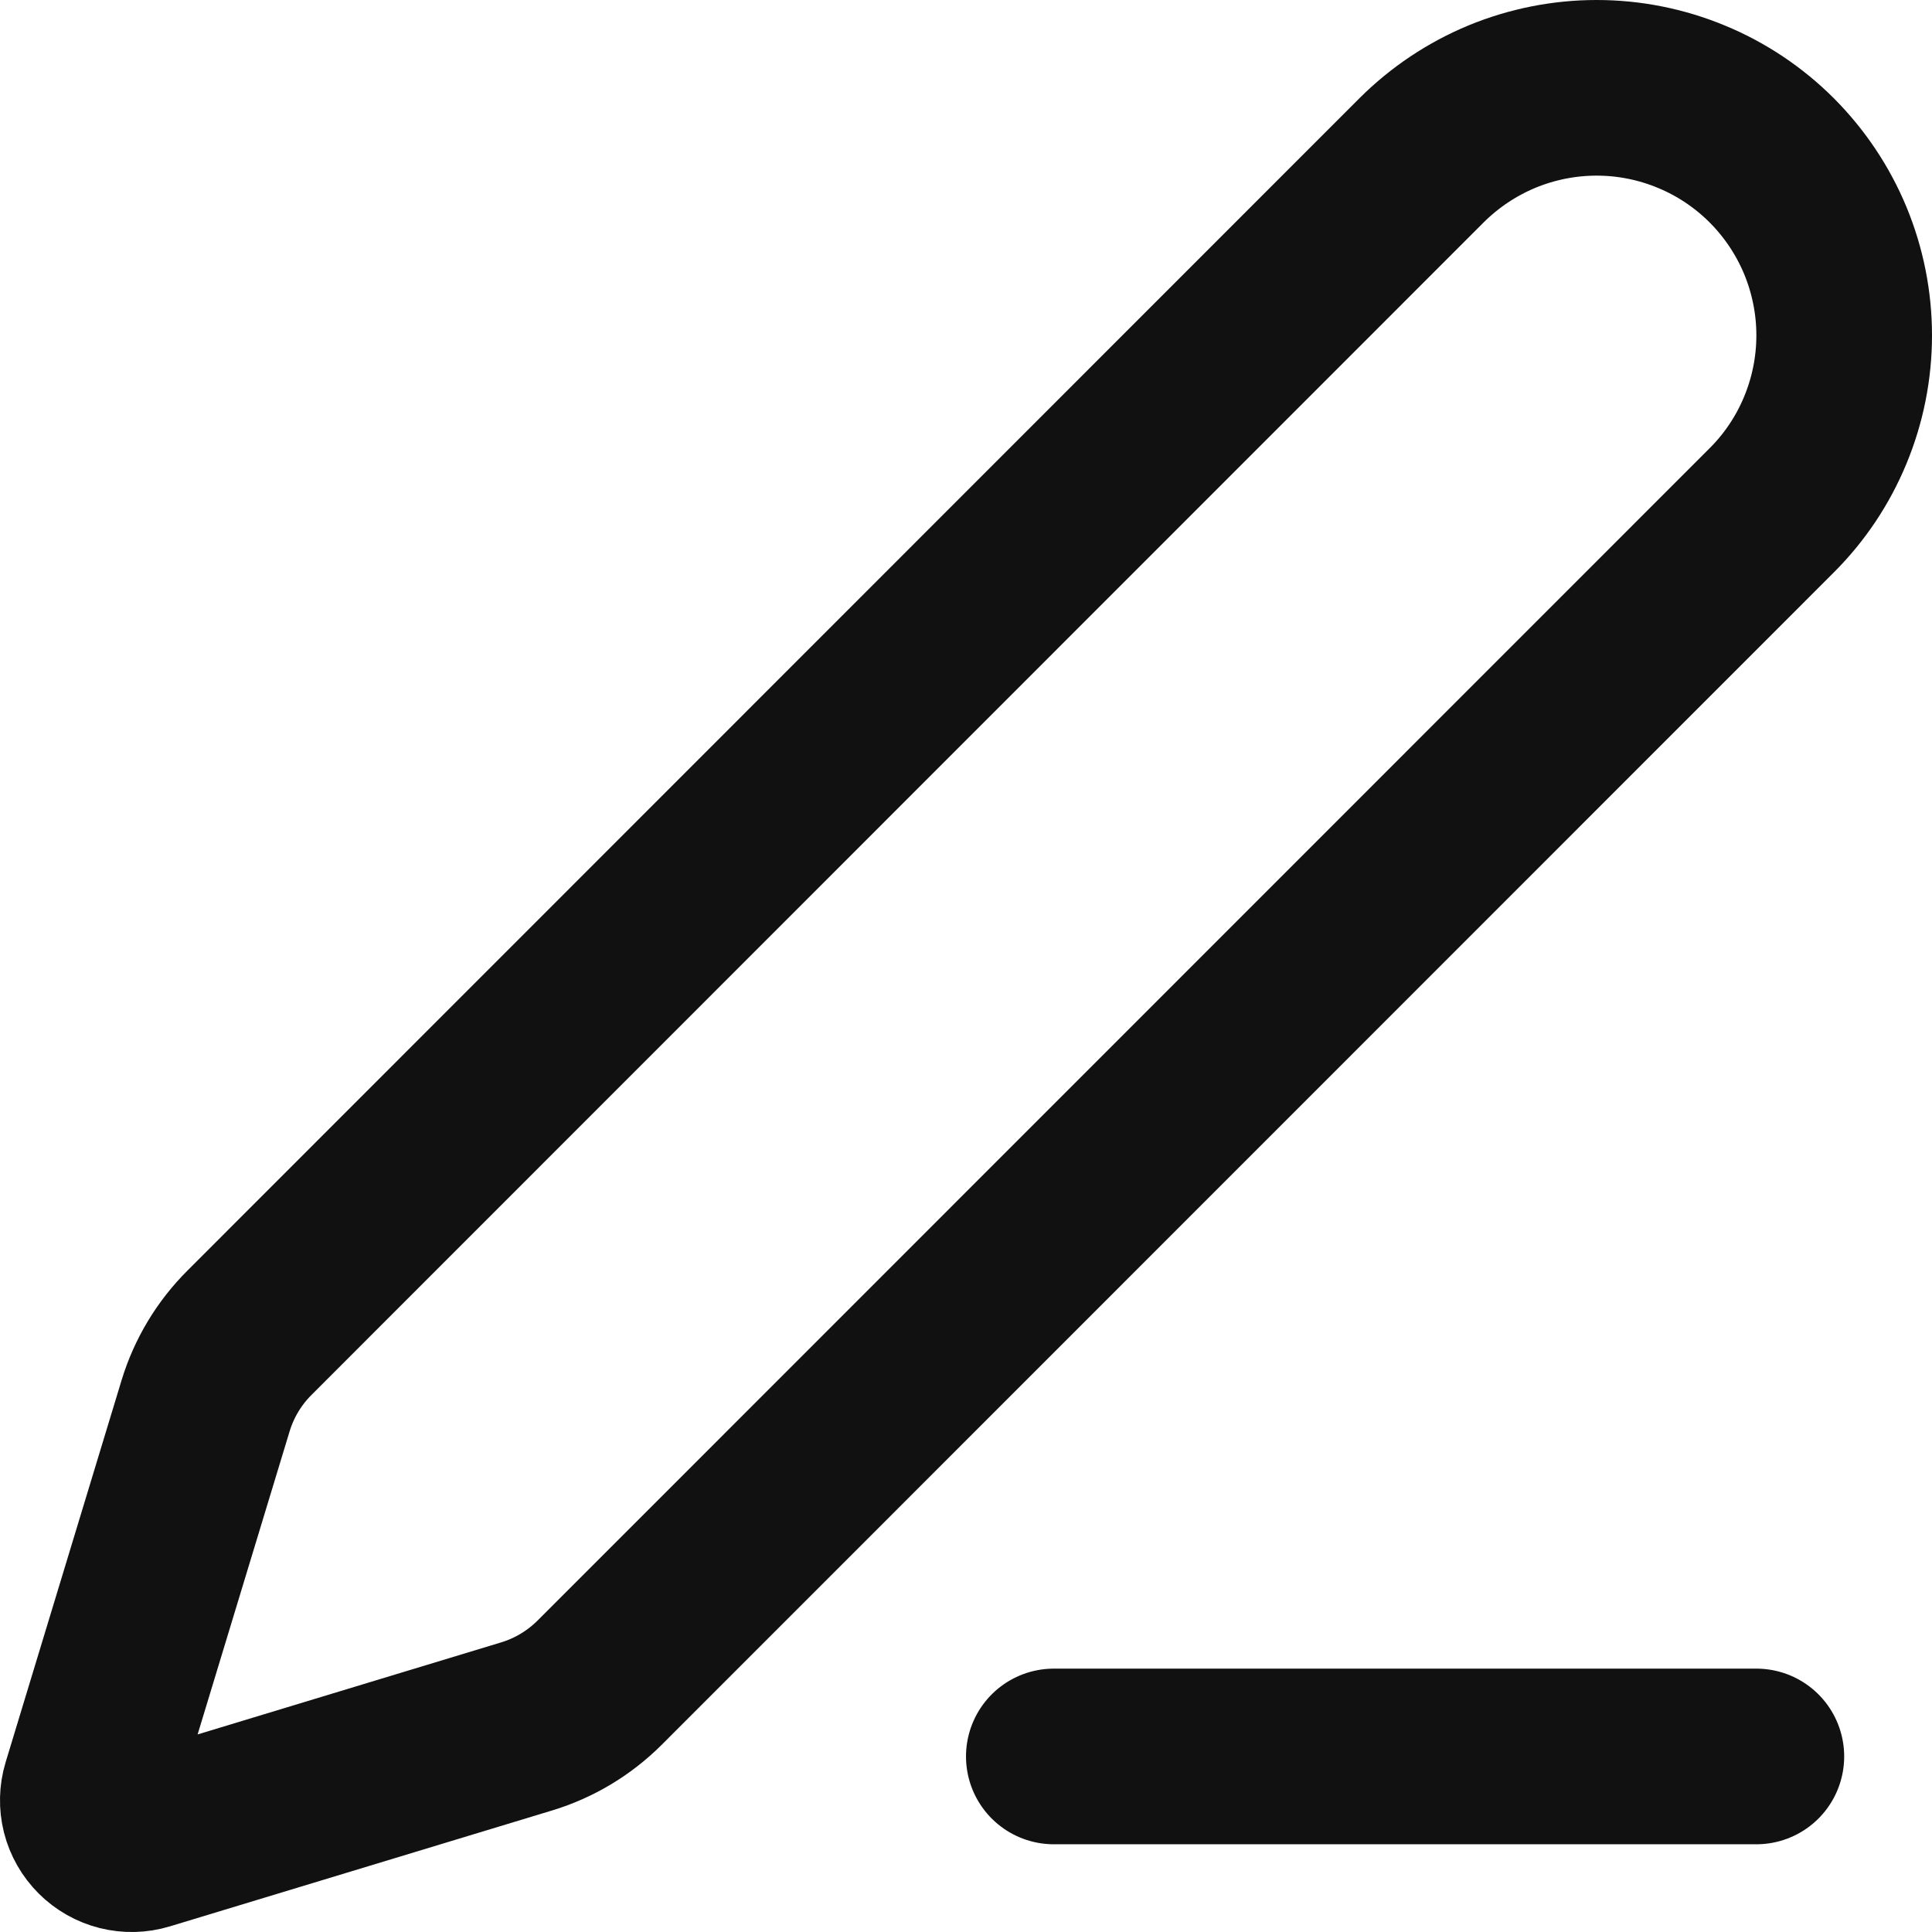
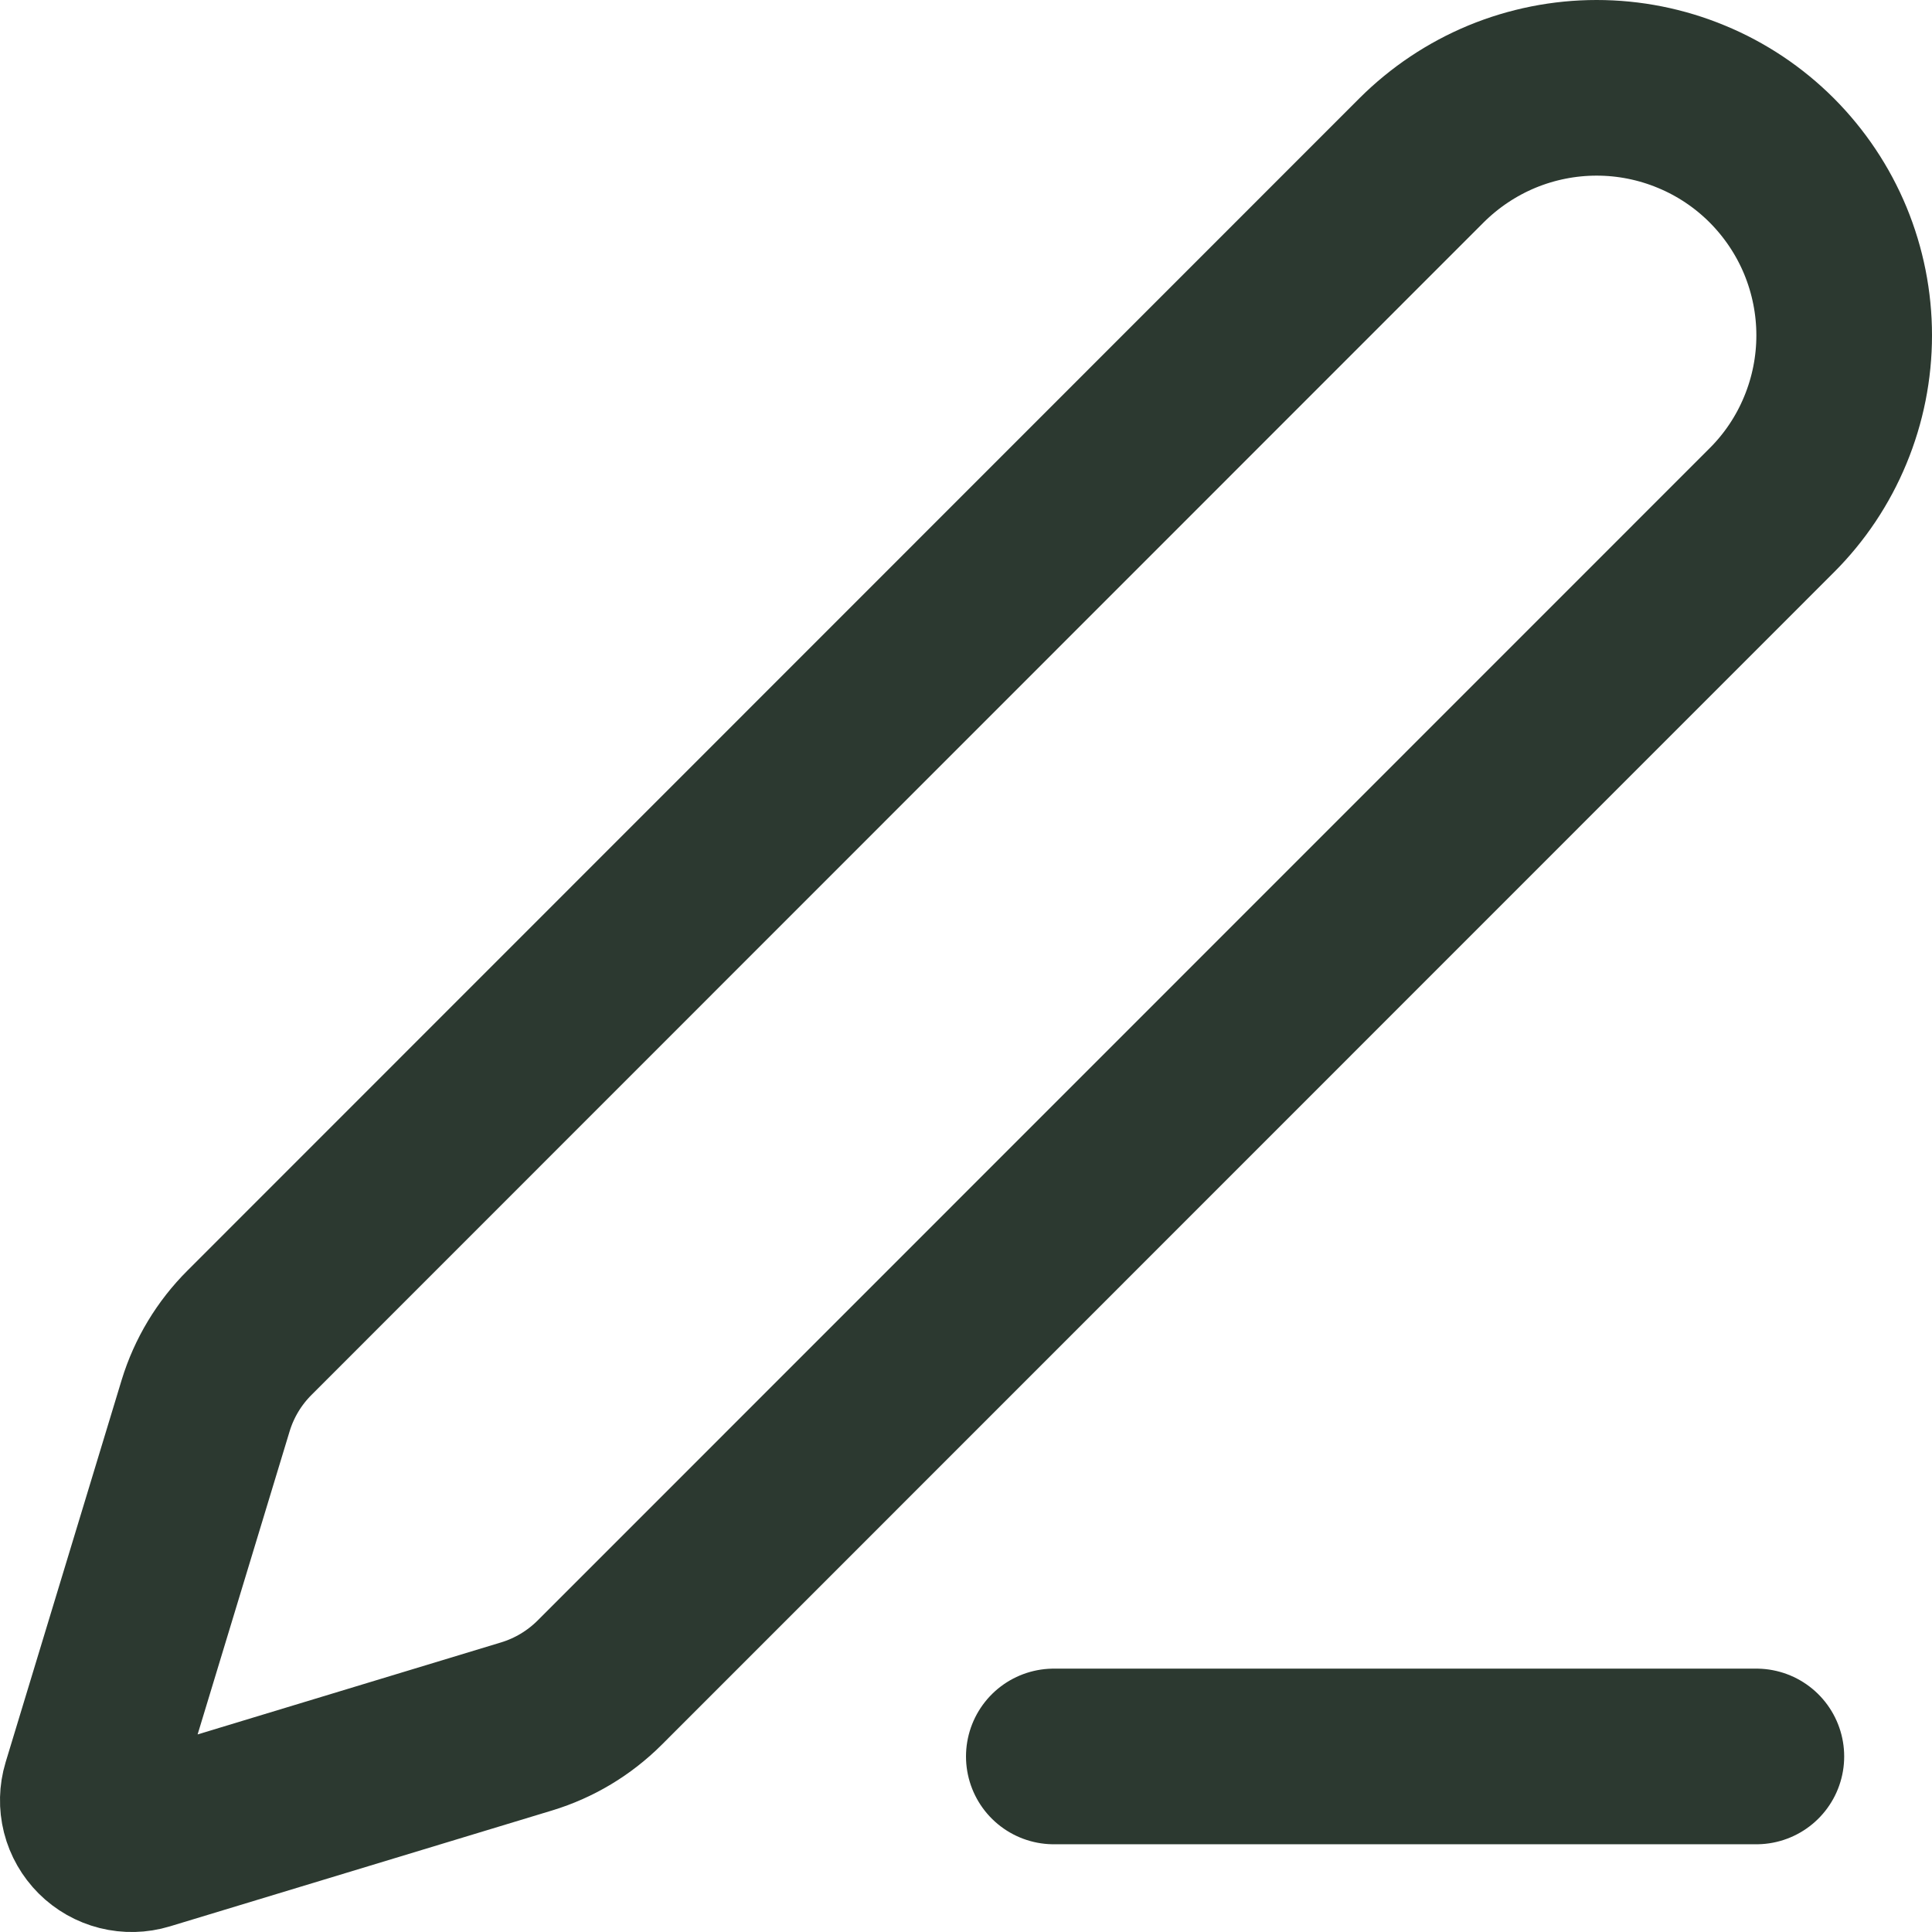
<svg xmlns="http://www.w3.org/2000/svg" width="22" height="22" viewBox="0 0 22 22" fill="none">
-   <path d="M12 20.001H20M20.174 5.812C20.436 5.551 20.644 5.24 20.785 4.898C20.927 4.556 21 4.189 21 3.819C21 3.449 20.927 3.083 20.786 2.741C20.644 2.398 20.436 2.088 20.175 1.826C19.913 1.564 19.602 1.356 19.26 1.215C18.918 1.073 18.552 1 18.181 1C17.811 1 17.445 1.073 17.103 1.214C16.761 1.356 16.45 1.564 16.188 1.825L2.842 15.175C2.61 15.406 2.438 15.691 2.342 16.005L1.021 20.357C0.995 20.443 0.993 20.535 1.015 20.623C1.037 20.71 1.083 20.79 1.147 20.854C1.211 20.918 1.291 20.963 1.378 20.985C1.466 21.007 1.558 21.005 1.644 20.979L5.997 19.659C6.31 19.564 6.595 19.393 6.827 19.162L20.174 5.812Z" stroke="#111111" stroke-width="2" stroke-linecap="round" stroke-linejoin="round" />
+   <path d="M12 20.001H20M20.174 5.812C20.436 5.551 20.644 5.24 20.785 4.898C20.927 4.556 21 4.189 21 3.819C21 3.449 20.927 3.083 20.786 2.741C20.644 2.398 20.436 2.088 20.175 1.826C19.913 1.564 19.602 1.356 19.26 1.215C18.918 1.073 18.552 1 18.181 1C17.811 1 17.445 1.073 17.103 1.214C16.761 1.356 16.45 1.564 16.188 1.825L2.842 15.175C2.61 15.406 2.438 15.691 2.342 16.005L1.021 20.357C0.995 20.443 0.993 20.535 1.015 20.623C1.037 20.71 1.083 20.79 1.147 20.854C1.211 20.918 1.291 20.963 1.378 20.985C1.466 21.007 1.558 21.005 1.644 20.979L5.997 19.659C6.31 19.564 6.595 19.393 6.827 19.162L20.174 5.812Z" stroke="#2c3930" stroke-width="2" stroke-linecap="round" stroke-linejoin="round" />
</svg>
